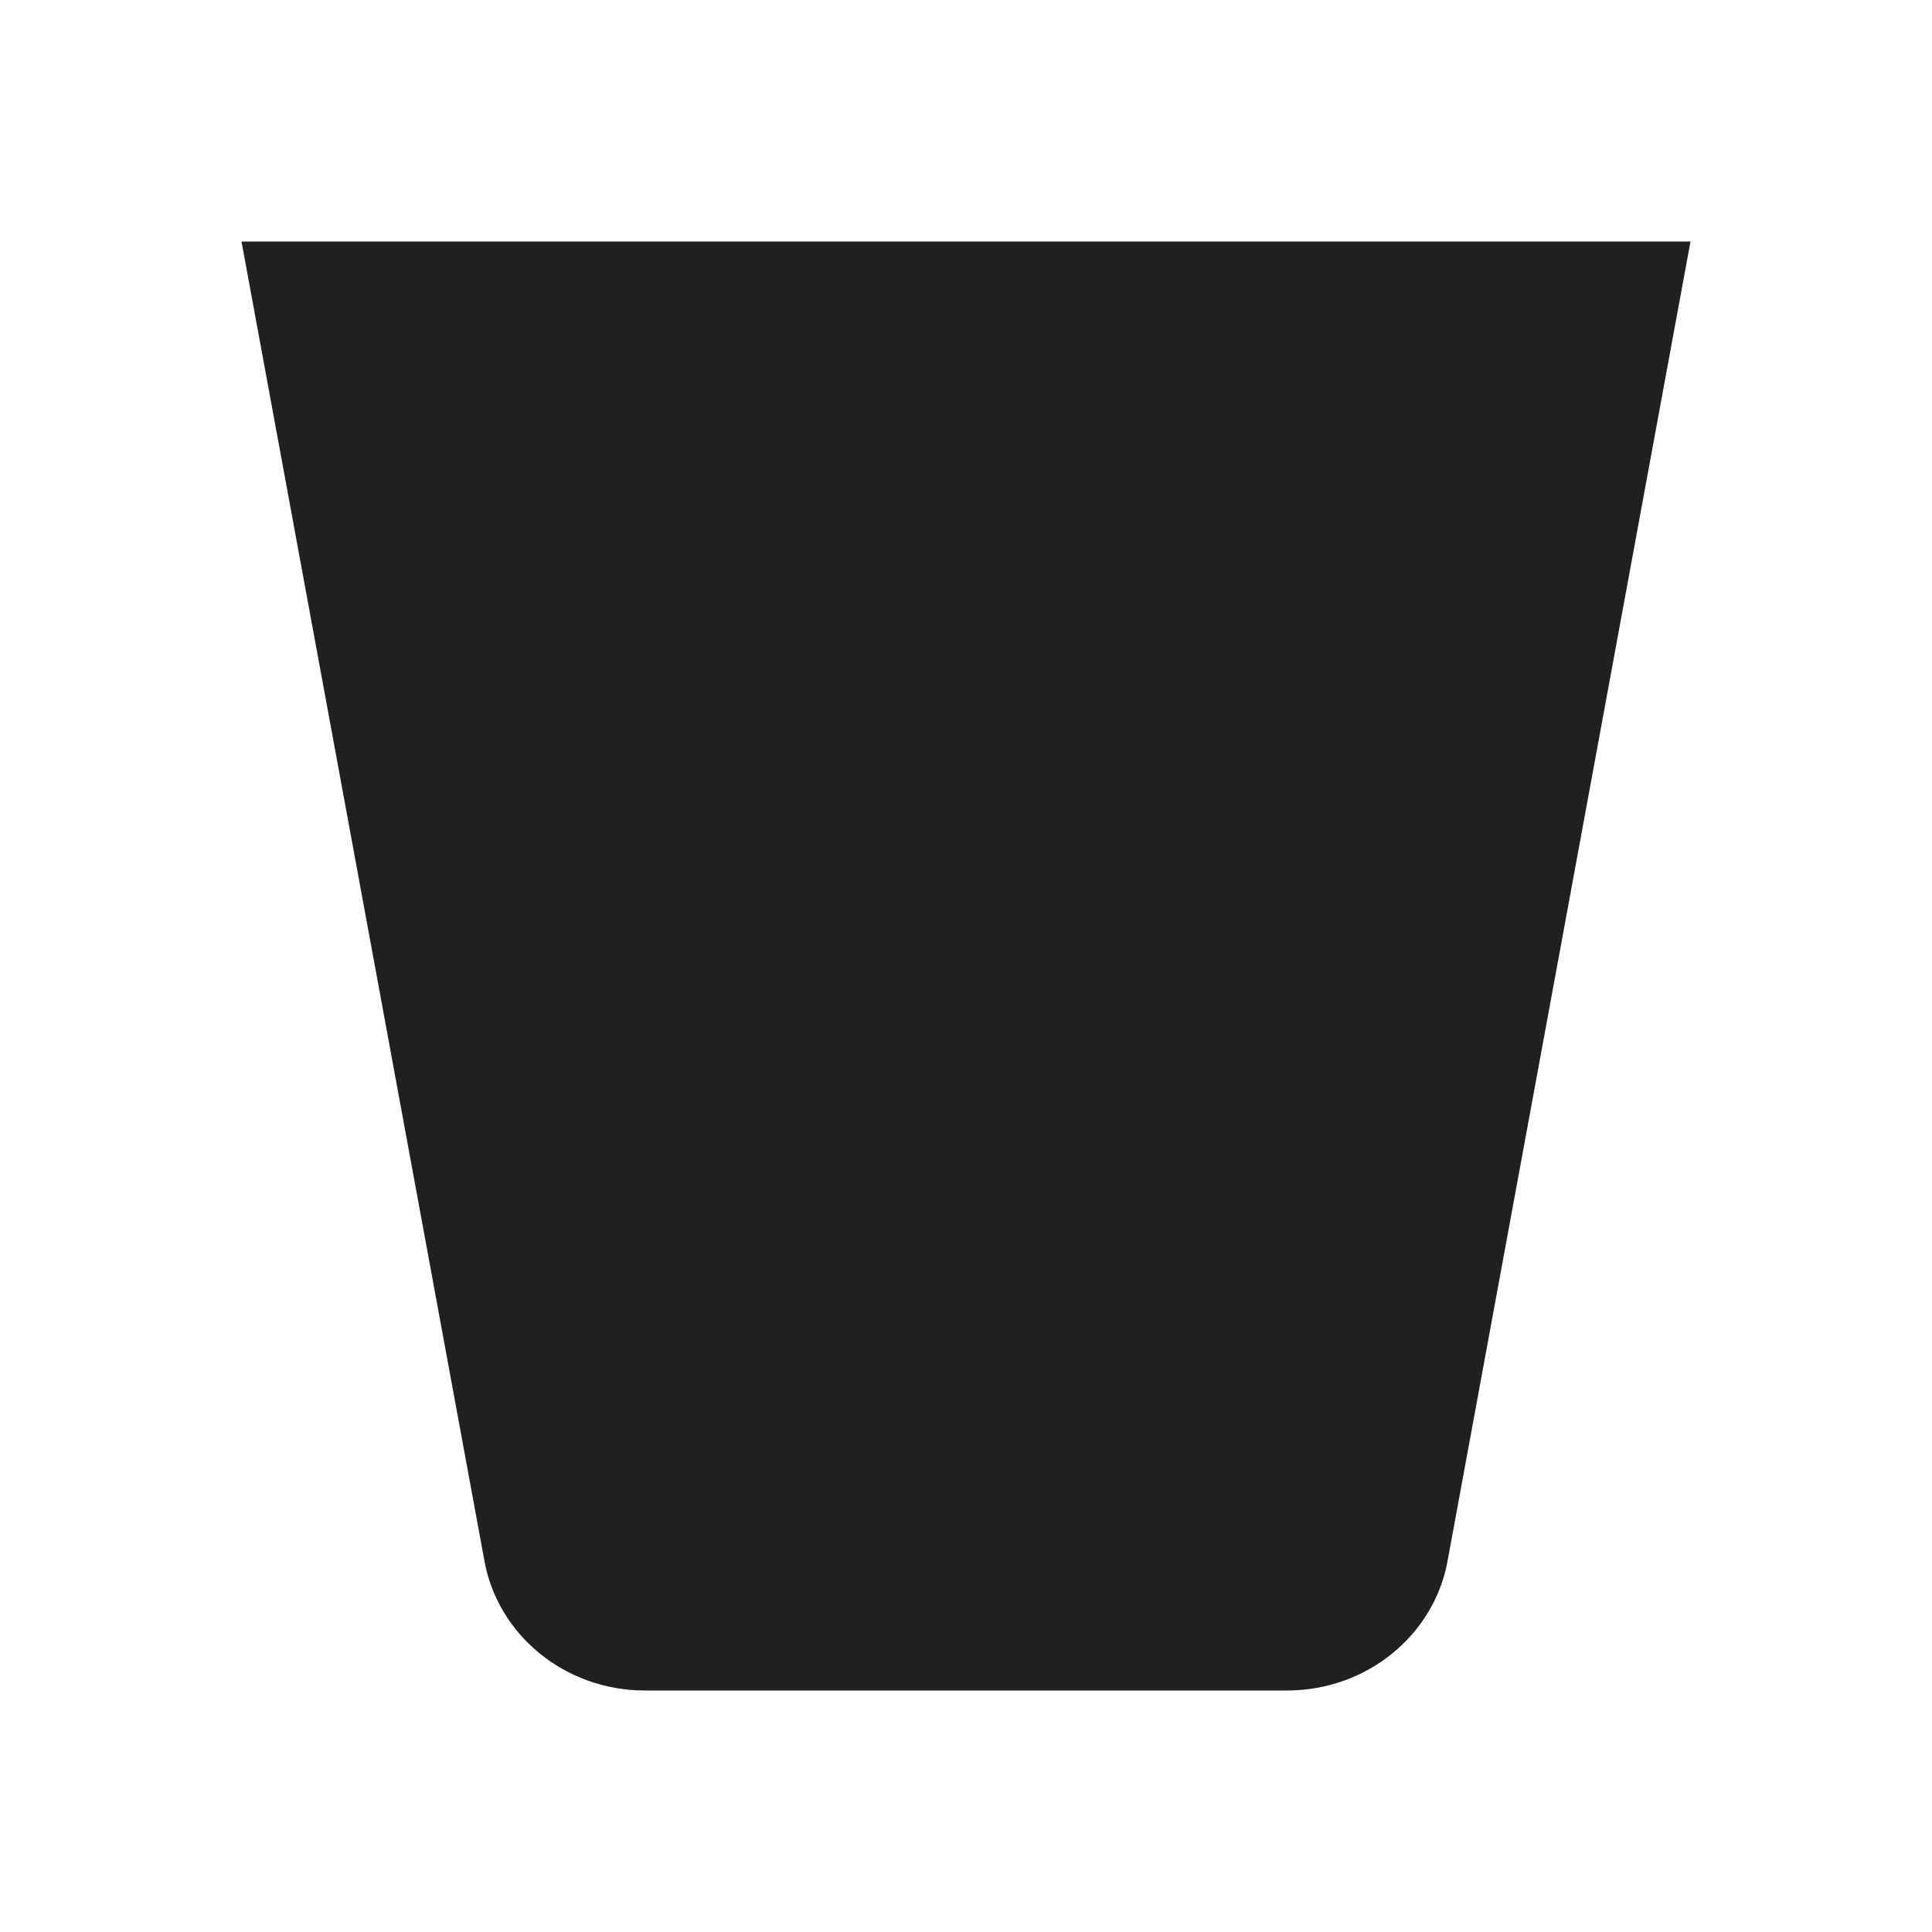
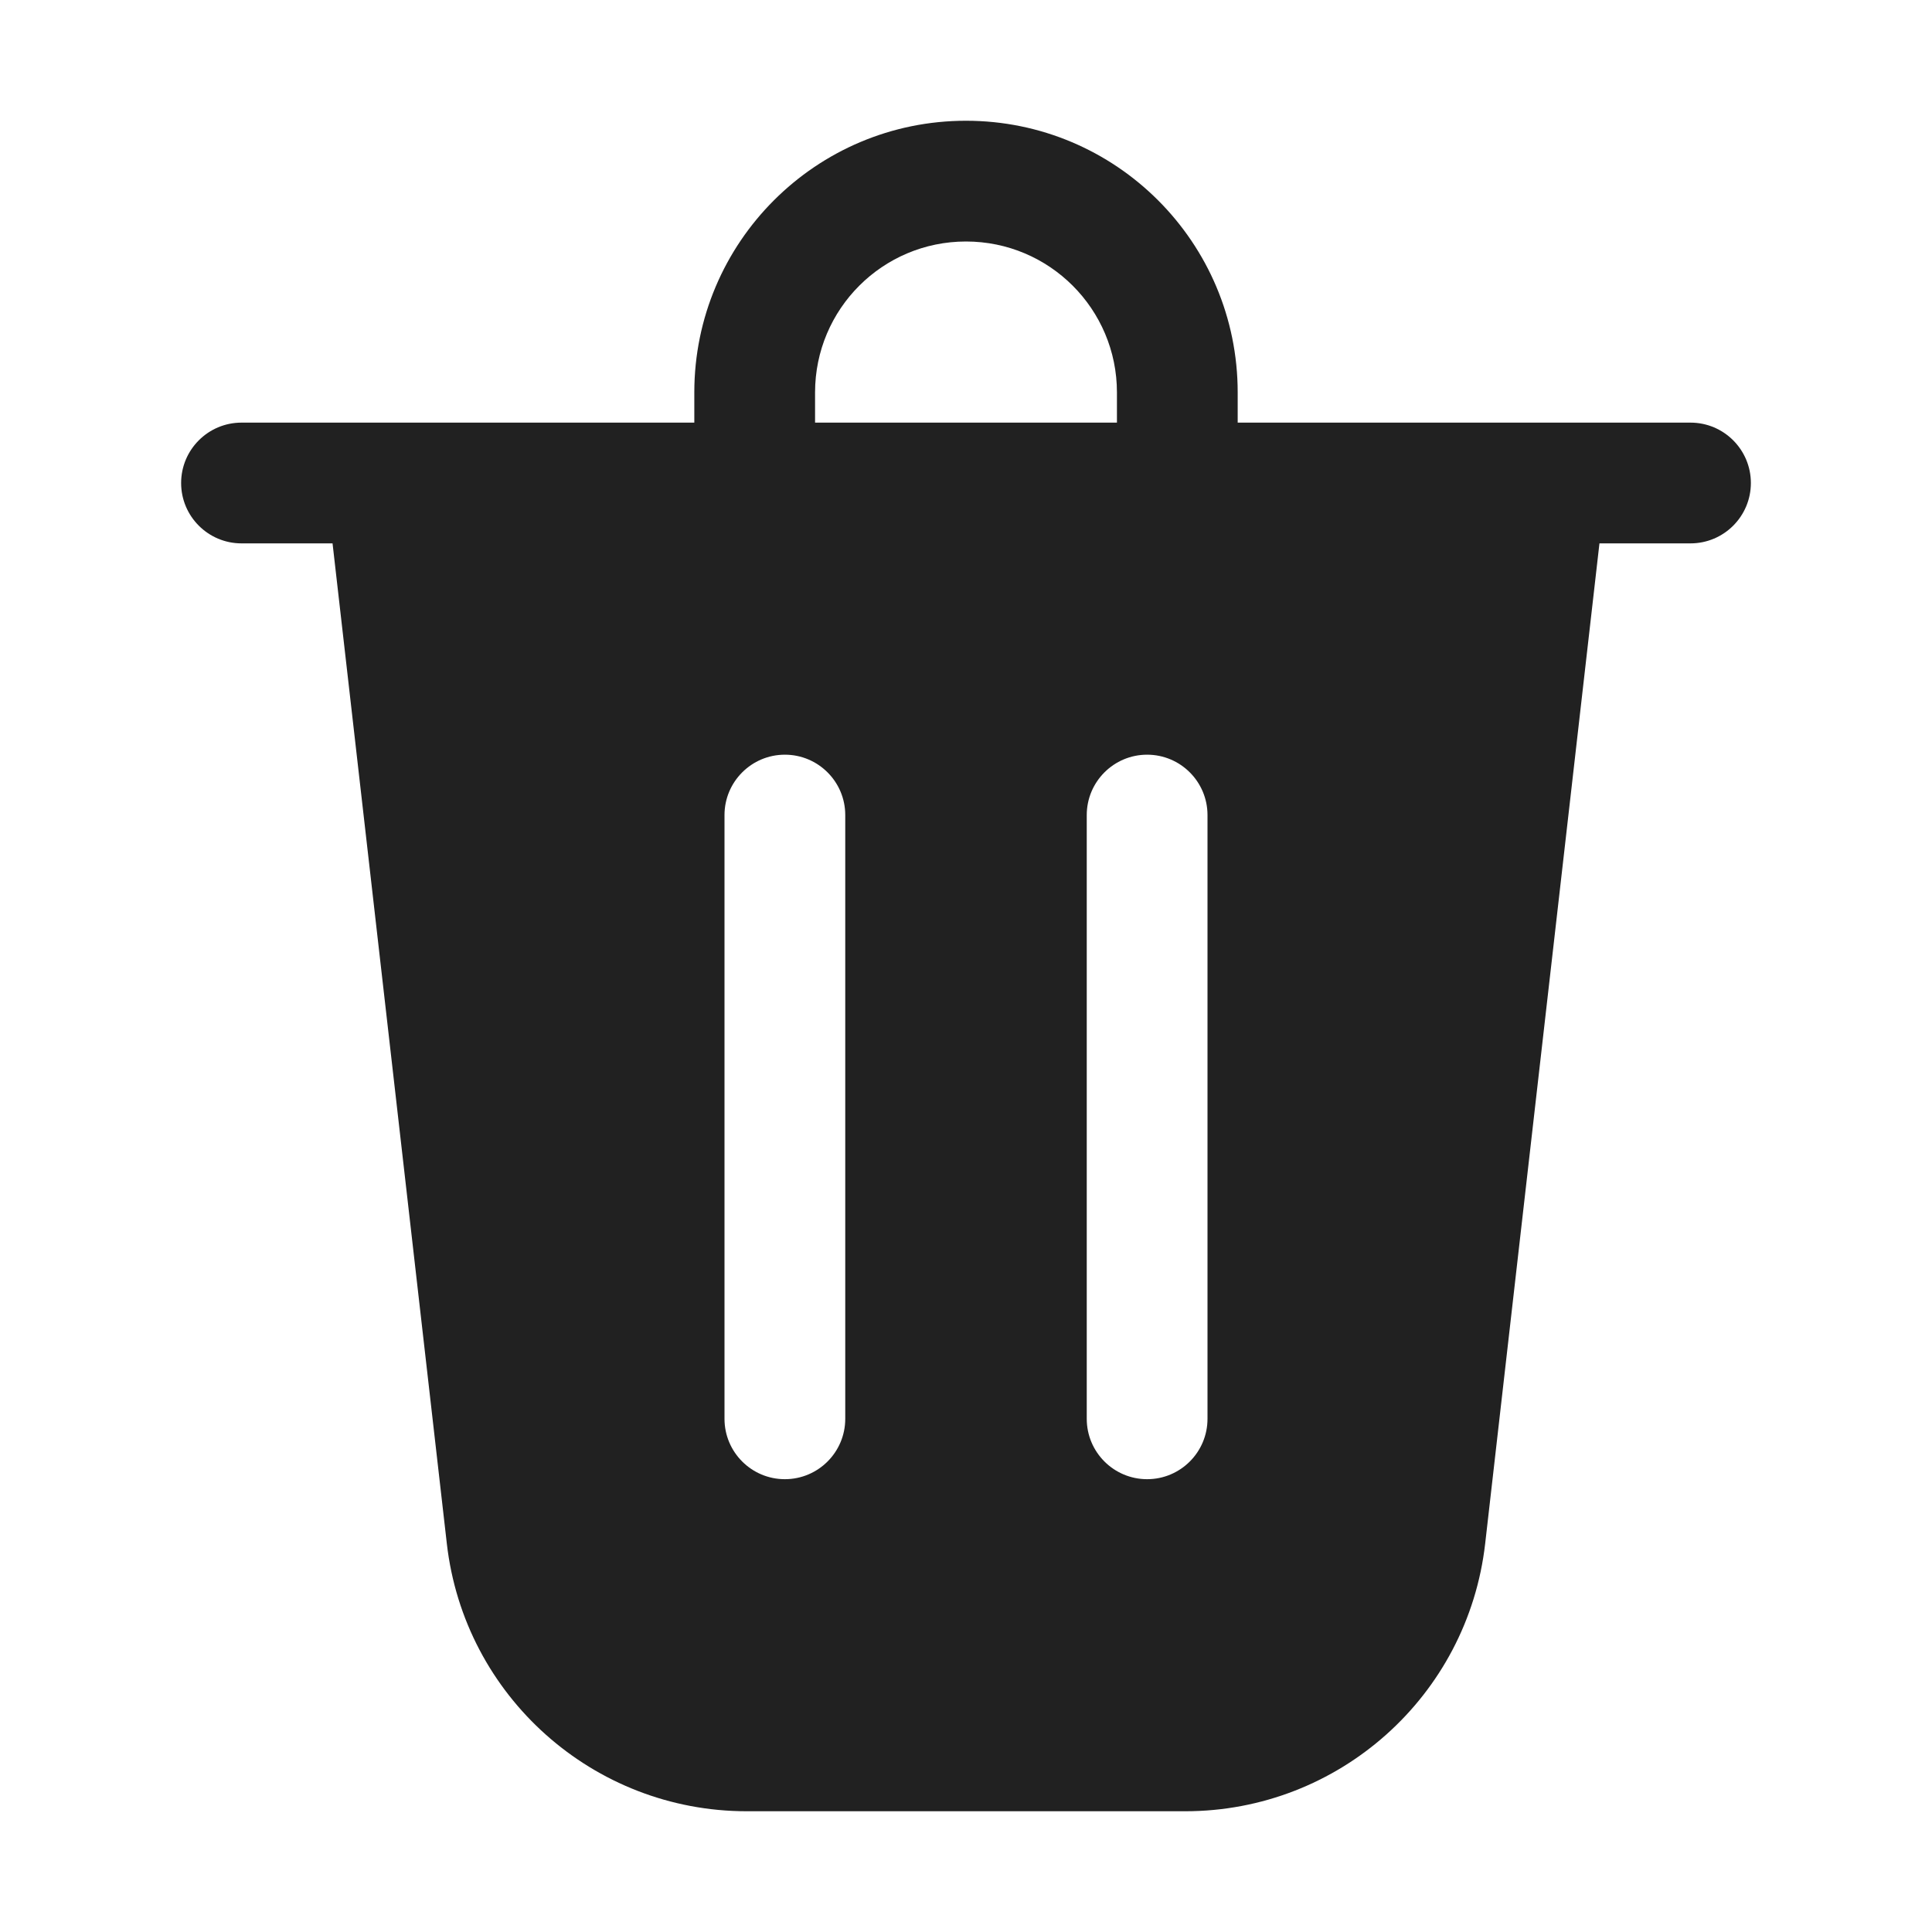
<svg xmlns="http://www.w3.org/2000/svg" width="32" height="32" viewBox="0 0 32 32" fill="none">
-   <path d="M4 4L8.026 25.866C8.252 27.079 9.355 28 10.684 28H21.316C22.645 28 23.748 27.079 23.974 25.866L28 4H4ZM7.175 6.526H24.825L21.316 25.474H10.684L7.175 6.526ZM6.571 5.714L10 25.866H21.555L25.429 5.714H6.571Z" fill="#202020" />
+   <path d="M13.5 6.5V7H18.5V6.5C18.5 5.119 17.381 4 16 4C14.619 4 13.5 5.119 13.5 6.5ZM11.5 7V6.5C11.5 4.015 13.515 2 16 2C18.485 2 20.5 4.015 20.5 6.5V7H28C28.552 7 29 7.448 29 8C29 8.552 28.552 9 28 9H26.492L24.599 25.568C24.31 28.093 22.173 30 19.631 30H12.369C9.827 30 7.69 28.093 7.401 25.568L5.508 9H4C3.448 9 3 8.552 3 8C3 7.448 3.448 7 4 7H11.5ZM14 13.5C14 12.948 13.552 12.5 13 12.5C12.448 12.5 12 12.948 12 13.5V23.5C12 24.052 12.448 24.5 13 24.5C13.552 24.5 14 24.052 14 23.5V13.5ZM19 12.5C18.448 12.5 18 12.948 18 13.5V23.5C18 24.052 18.448 24.5 19 24.5C19.552 24.5 20 24.052 20 23.5V13.5C20 12.948 19.552 12.5 19 12.5Z" fill="#212121" />
</svg>
